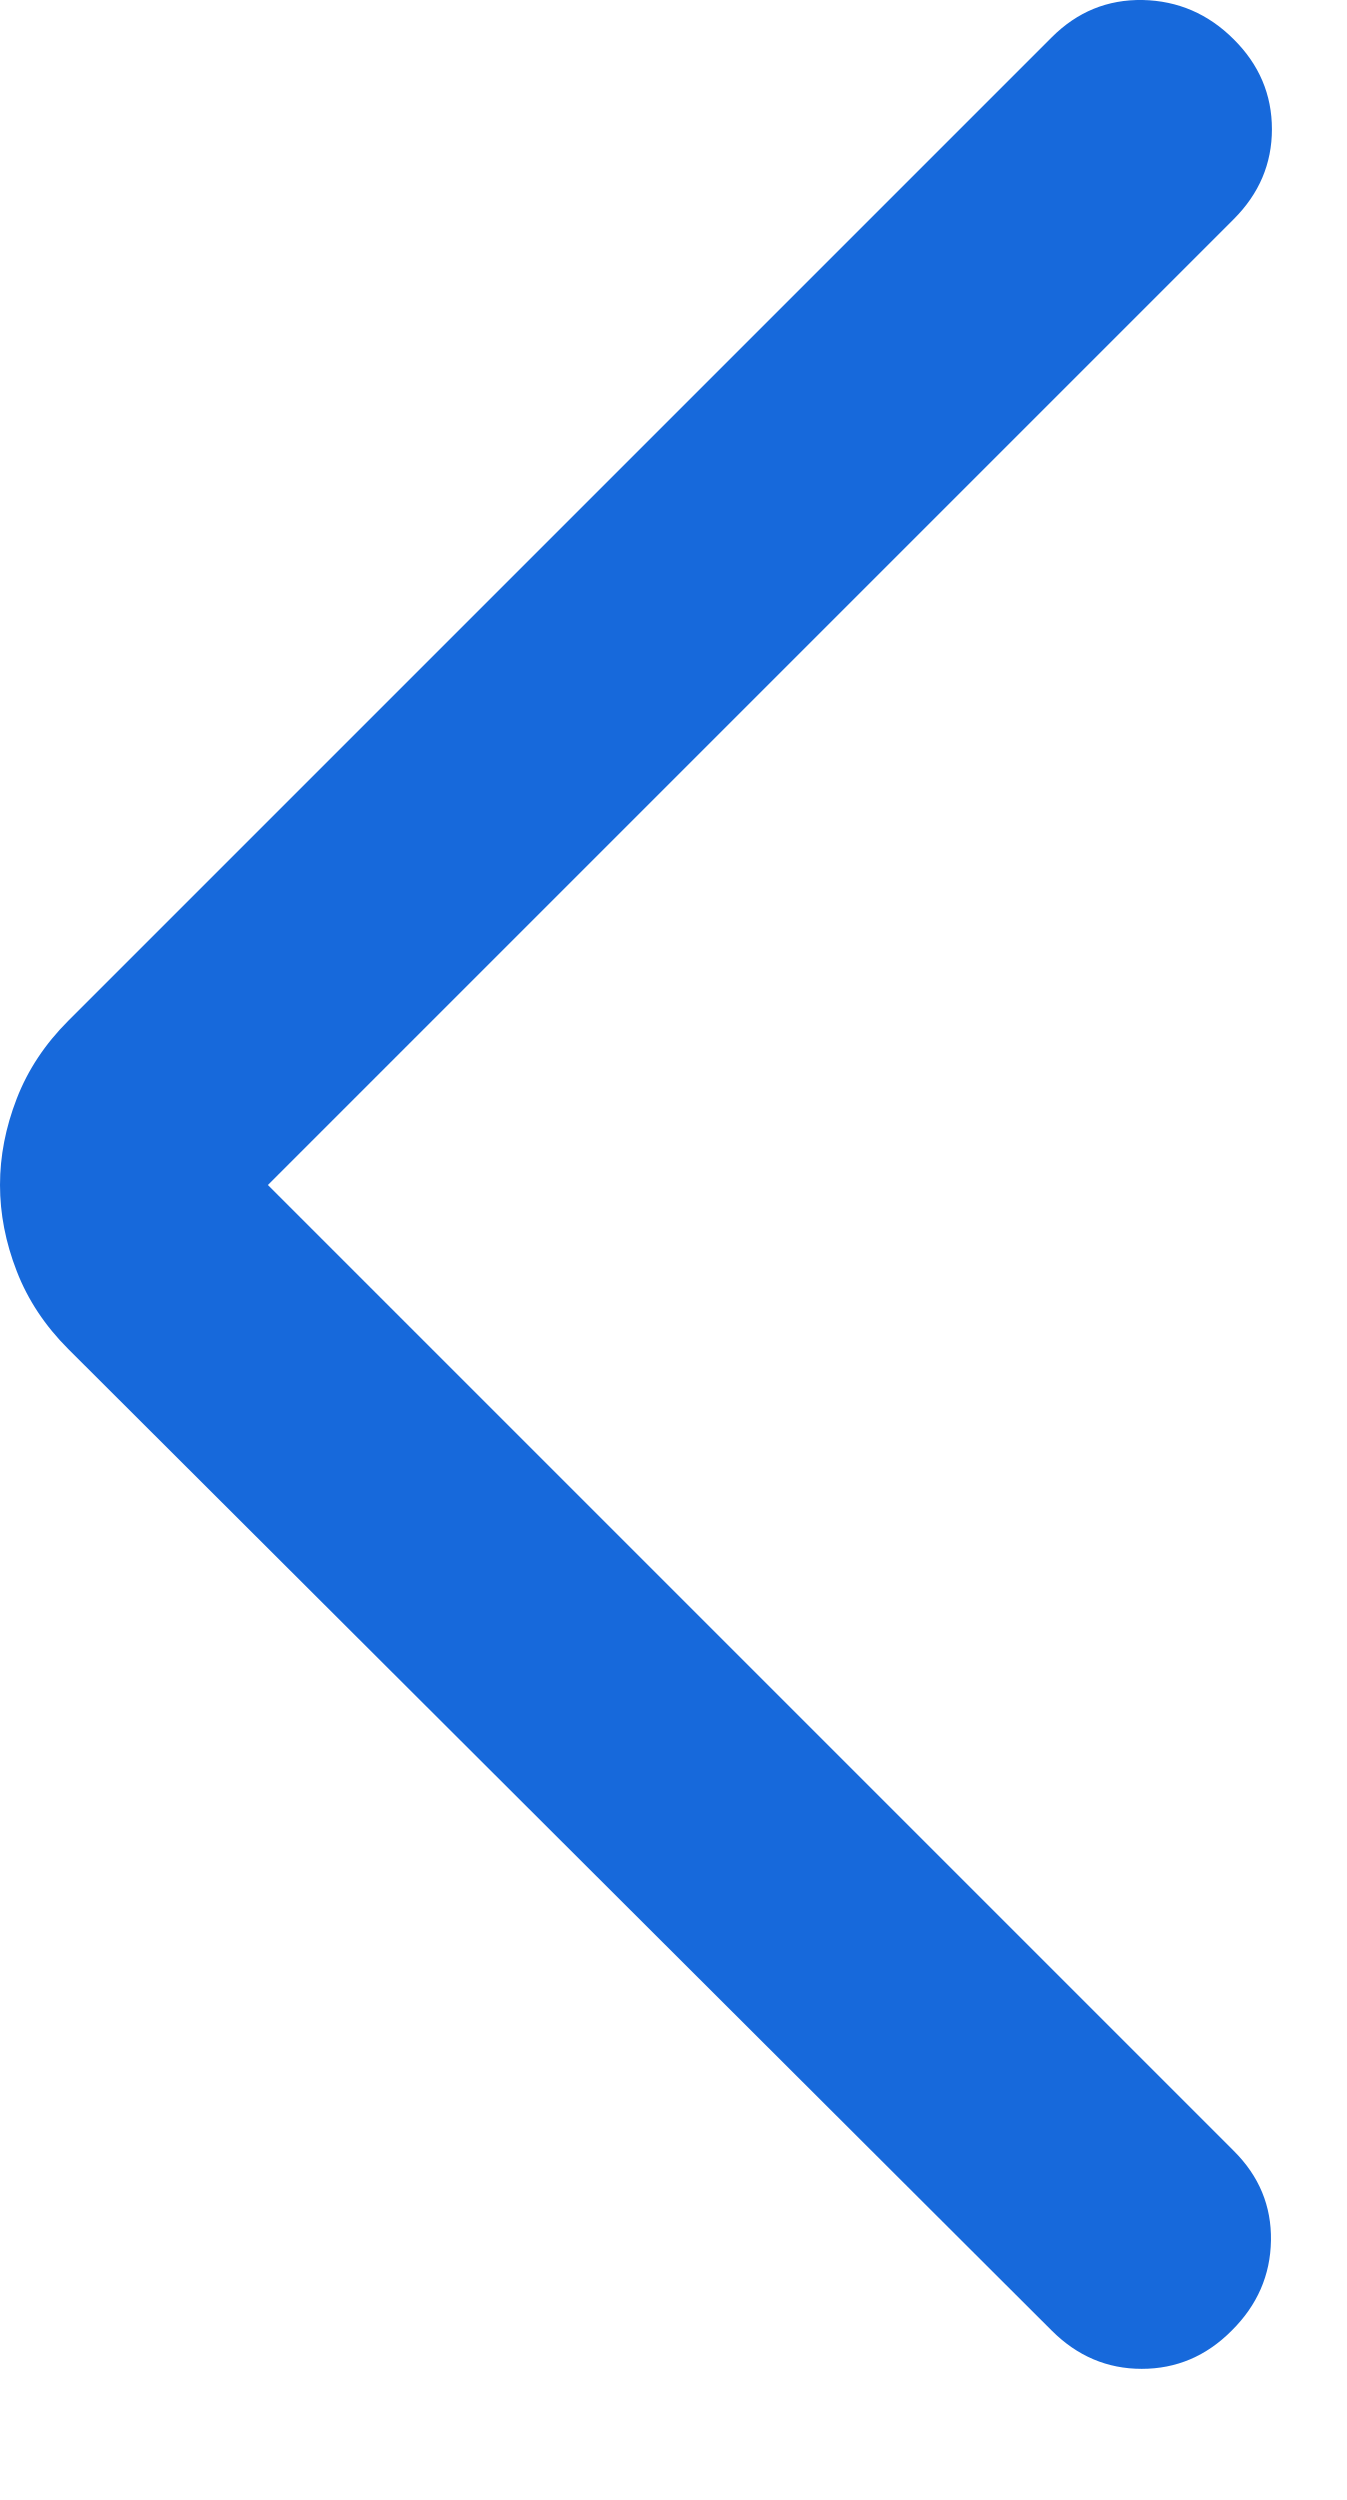
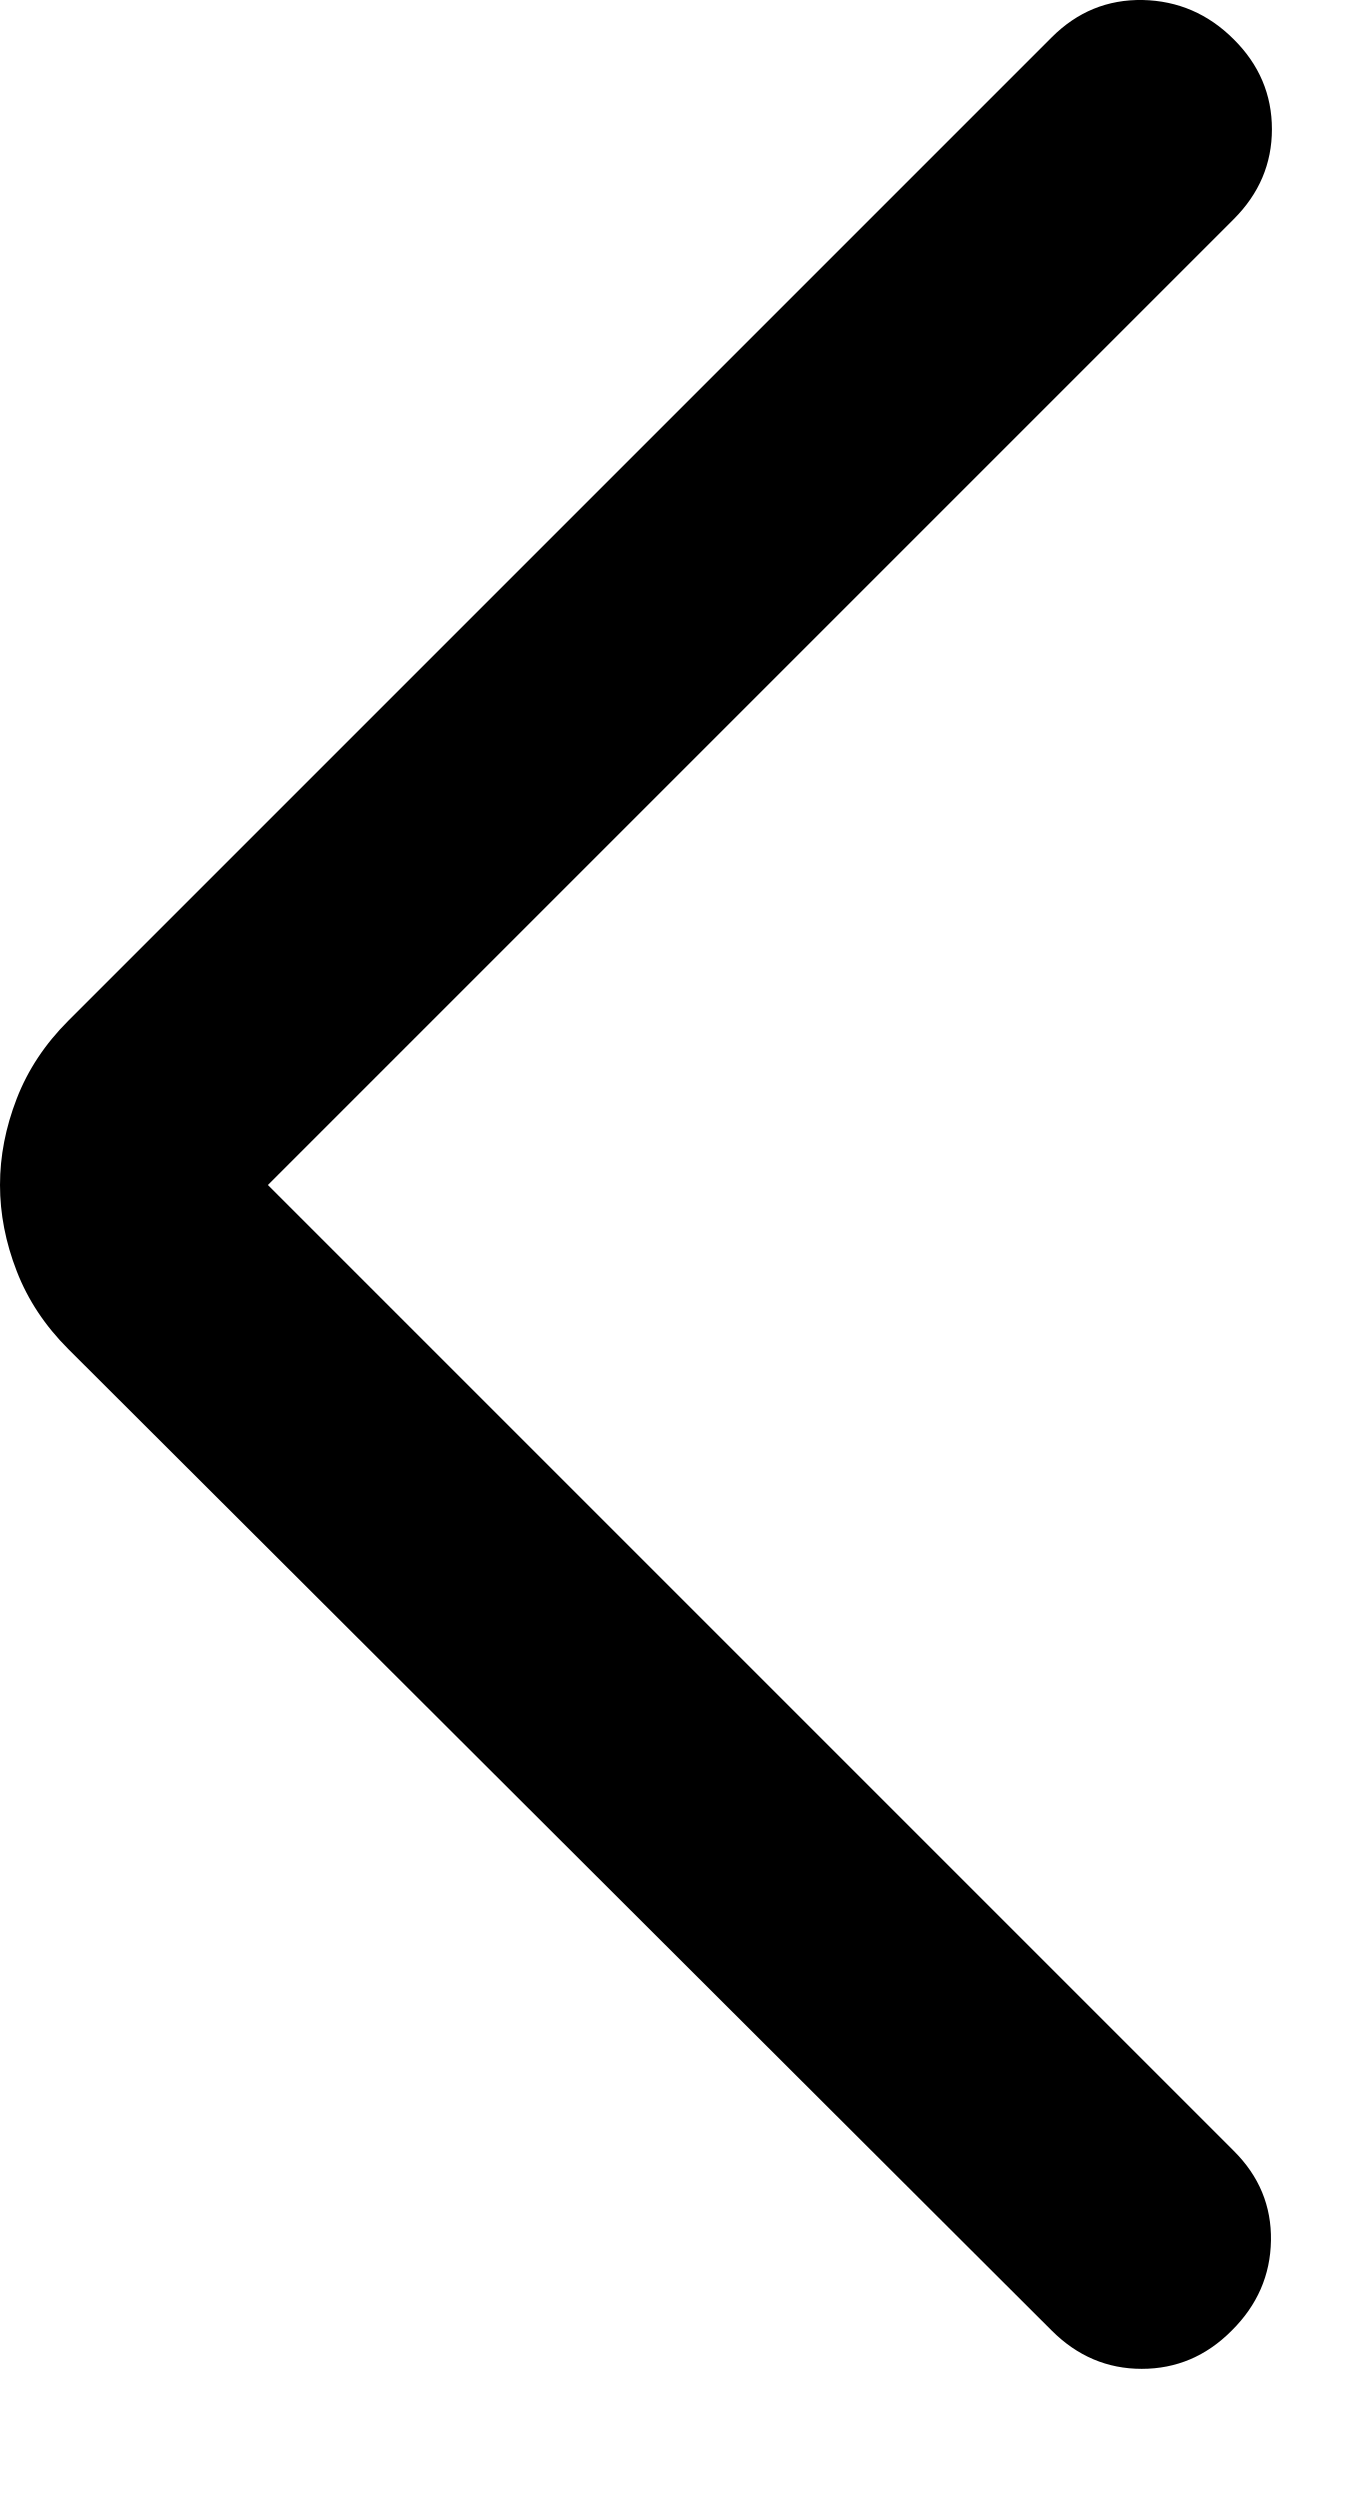
<svg xmlns="http://www.w3.org/2000/svg" width="7" height="13" viewBox="0 0 7 13" fill="none">
-   <path d="M1.393 6.162L6.415 11.184C6.548 11.316 6.612 11.472 6.609 11.651C6.606 11.831 6.538 11.987 6.405 12.119C6.273 12.252 6.117 12.318 5.937 12.318C5.758 12.318 5.602 12.252 5.469 12.119L0.355 7.015C0.235 6.895 0.145 6.76 0.087 6.61C0.029 6.461 0 6.311 0 6.162C0 6.012 0.029 5.863 0.087 5.713C0.145 5.563 0.235 5.428 0.355 5.308L5.469 0.194C5.602 0.061 5.759 -0.003 5.942 0C6.125 0.004 6.283 0.072 6.415 0.204C6.548 0.336 6.614 0.492 6.614 0.672C6.614 0.851 6.548 1.007 6.415 1.14L1.393 6.162Z" fill="#1769DB" />
+   <path d="M1.393 6.162L6.415 11.184C6.548 11.316 6.612 11.472 6.609 11.651C6.606 11.831 6.538 11.987 6.405 12.119C6.273 12.252 6.117 12.318 5.937 12.318C5.758 12.318 5.602 12.252 5.469 12.119L0.355 7.015C0.235 6.895 0.145 6.76 0.087 6.61C0.029 6.461 0 6.311 0 6.162C0 6.012 0.029 5.863 0.087 5.713C0.145 5.563 0.235 5.428 0.355 5.308L5.469 0.194C5.602 0.061 5.759 -0.003 5.942 0C6.125 0.004 6.283 0.072 6.415 0.204C6.548 0.336 6.614 0.492 6.614 0.672C6.614 0.851 6.548 1.007 6.415 1.14L1.393 6.162Z" fill="currentColor" />
</svg>
